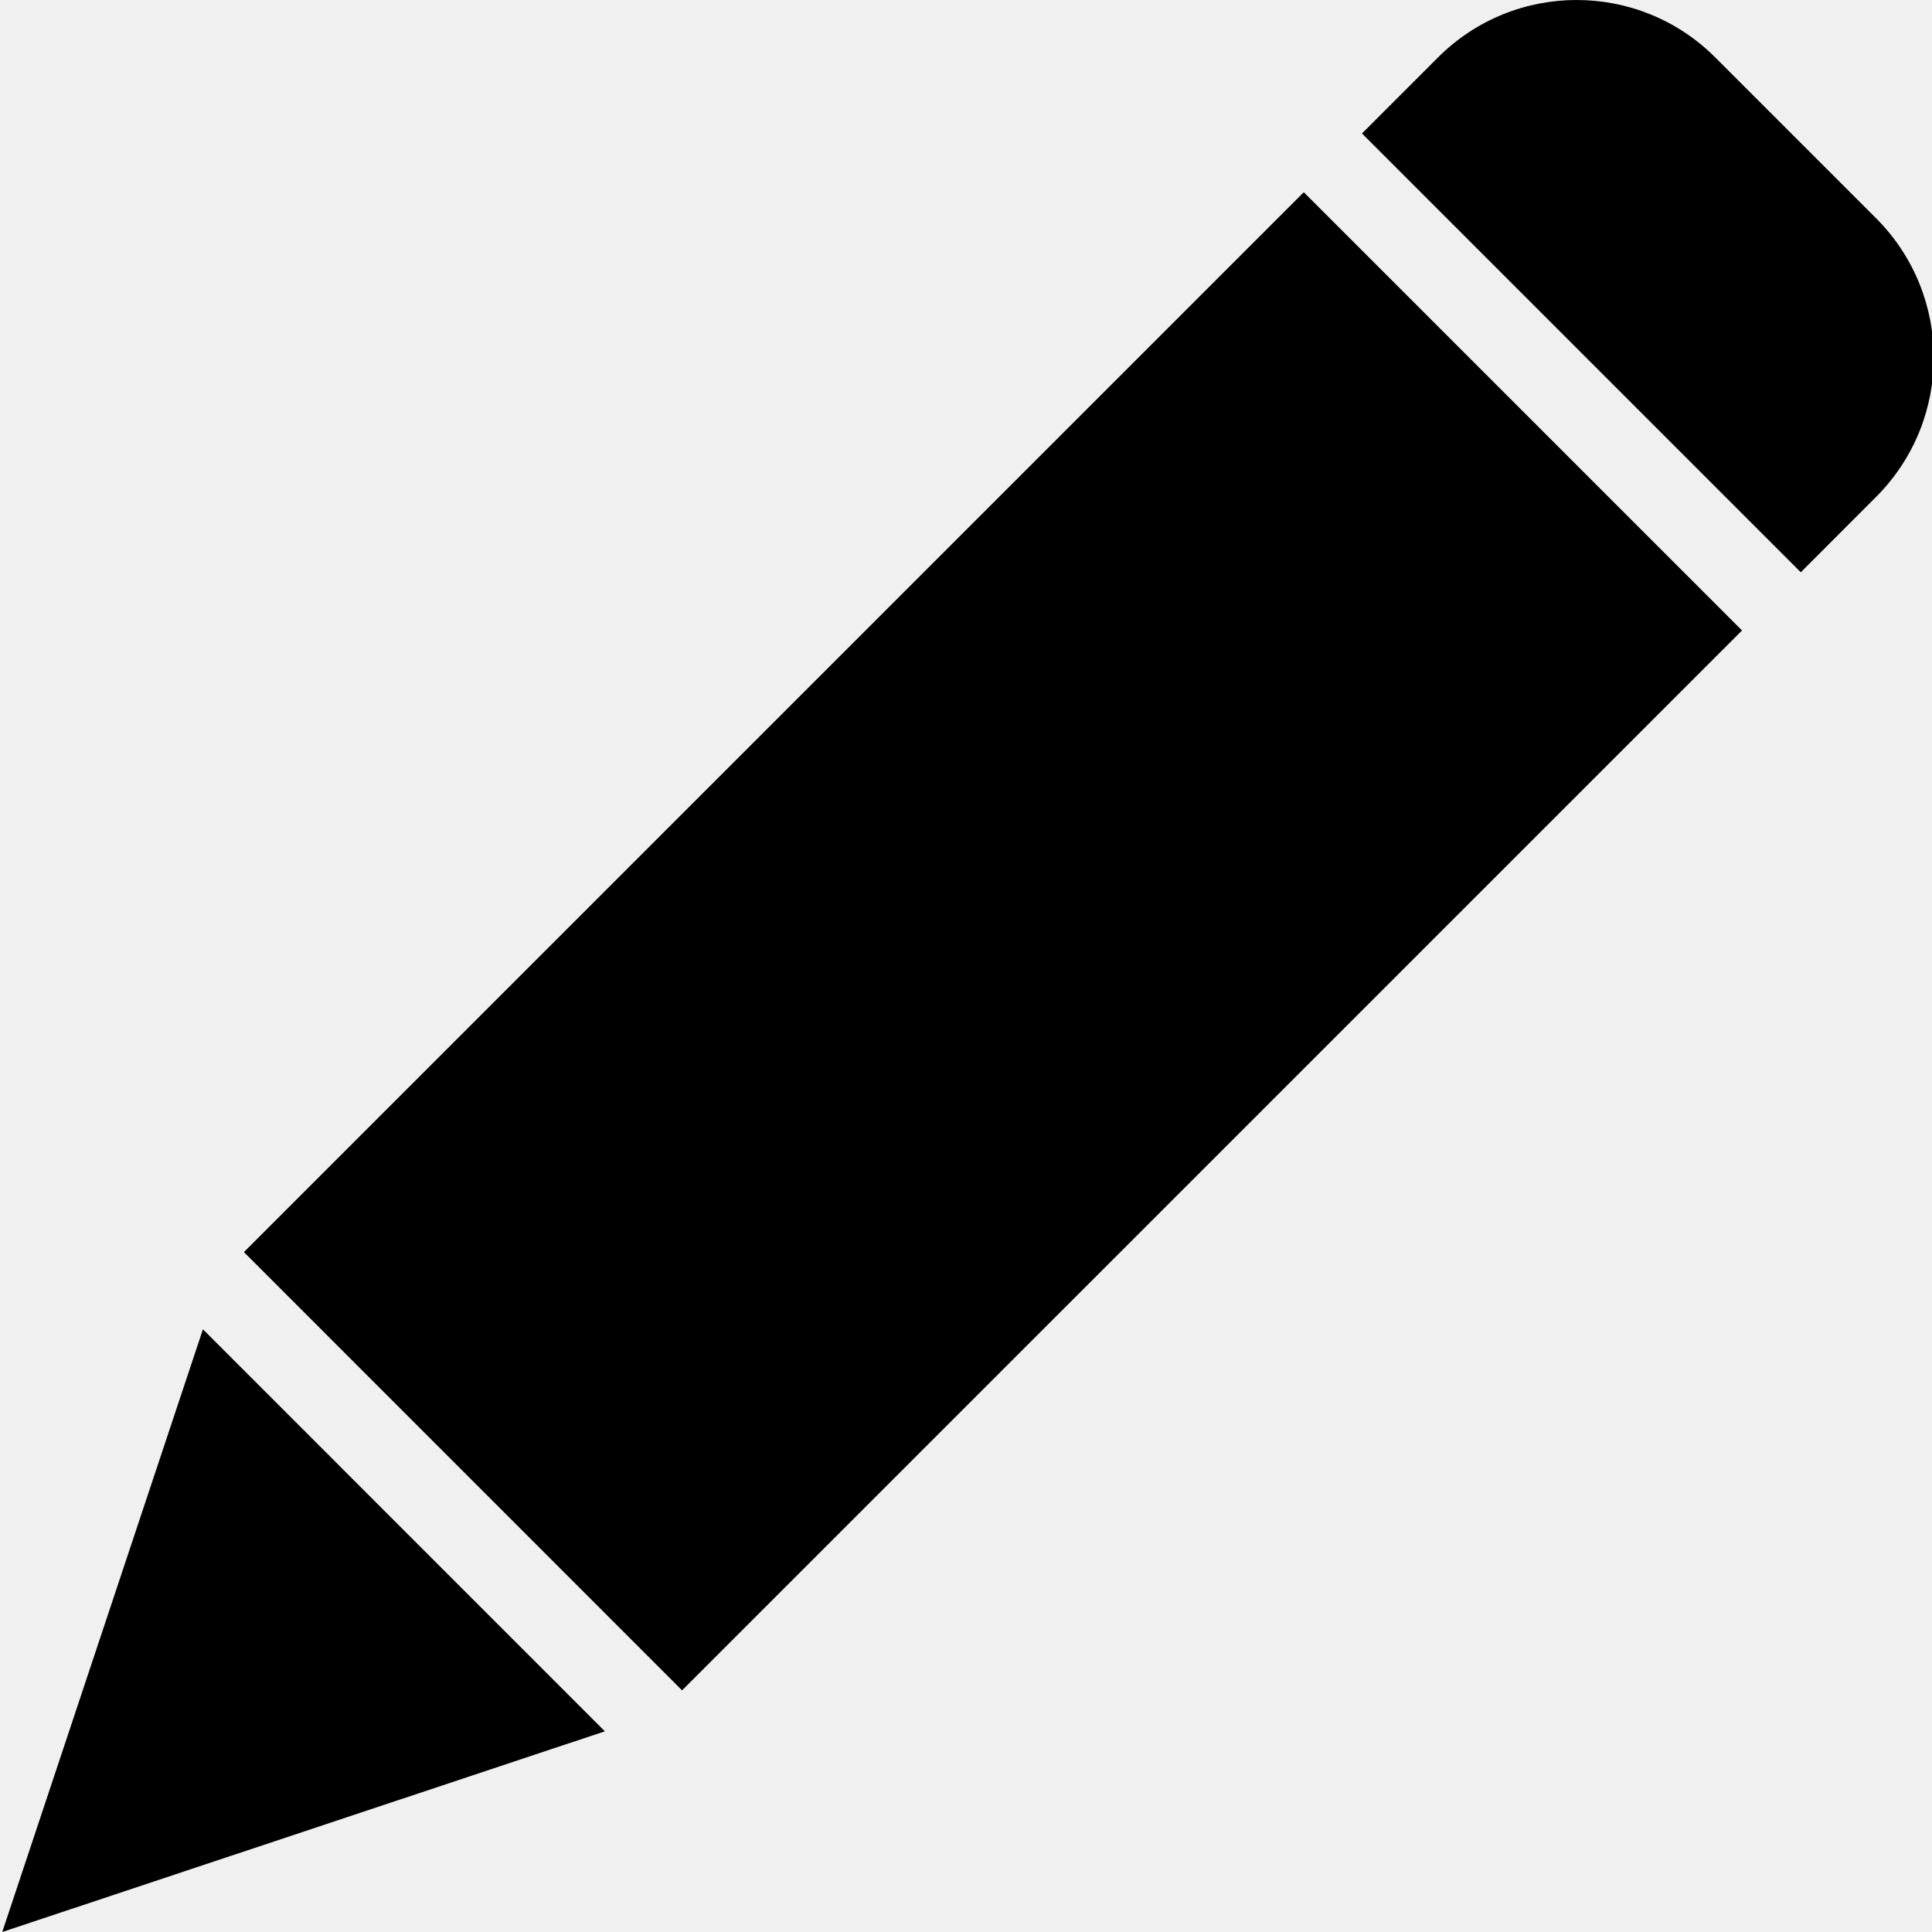
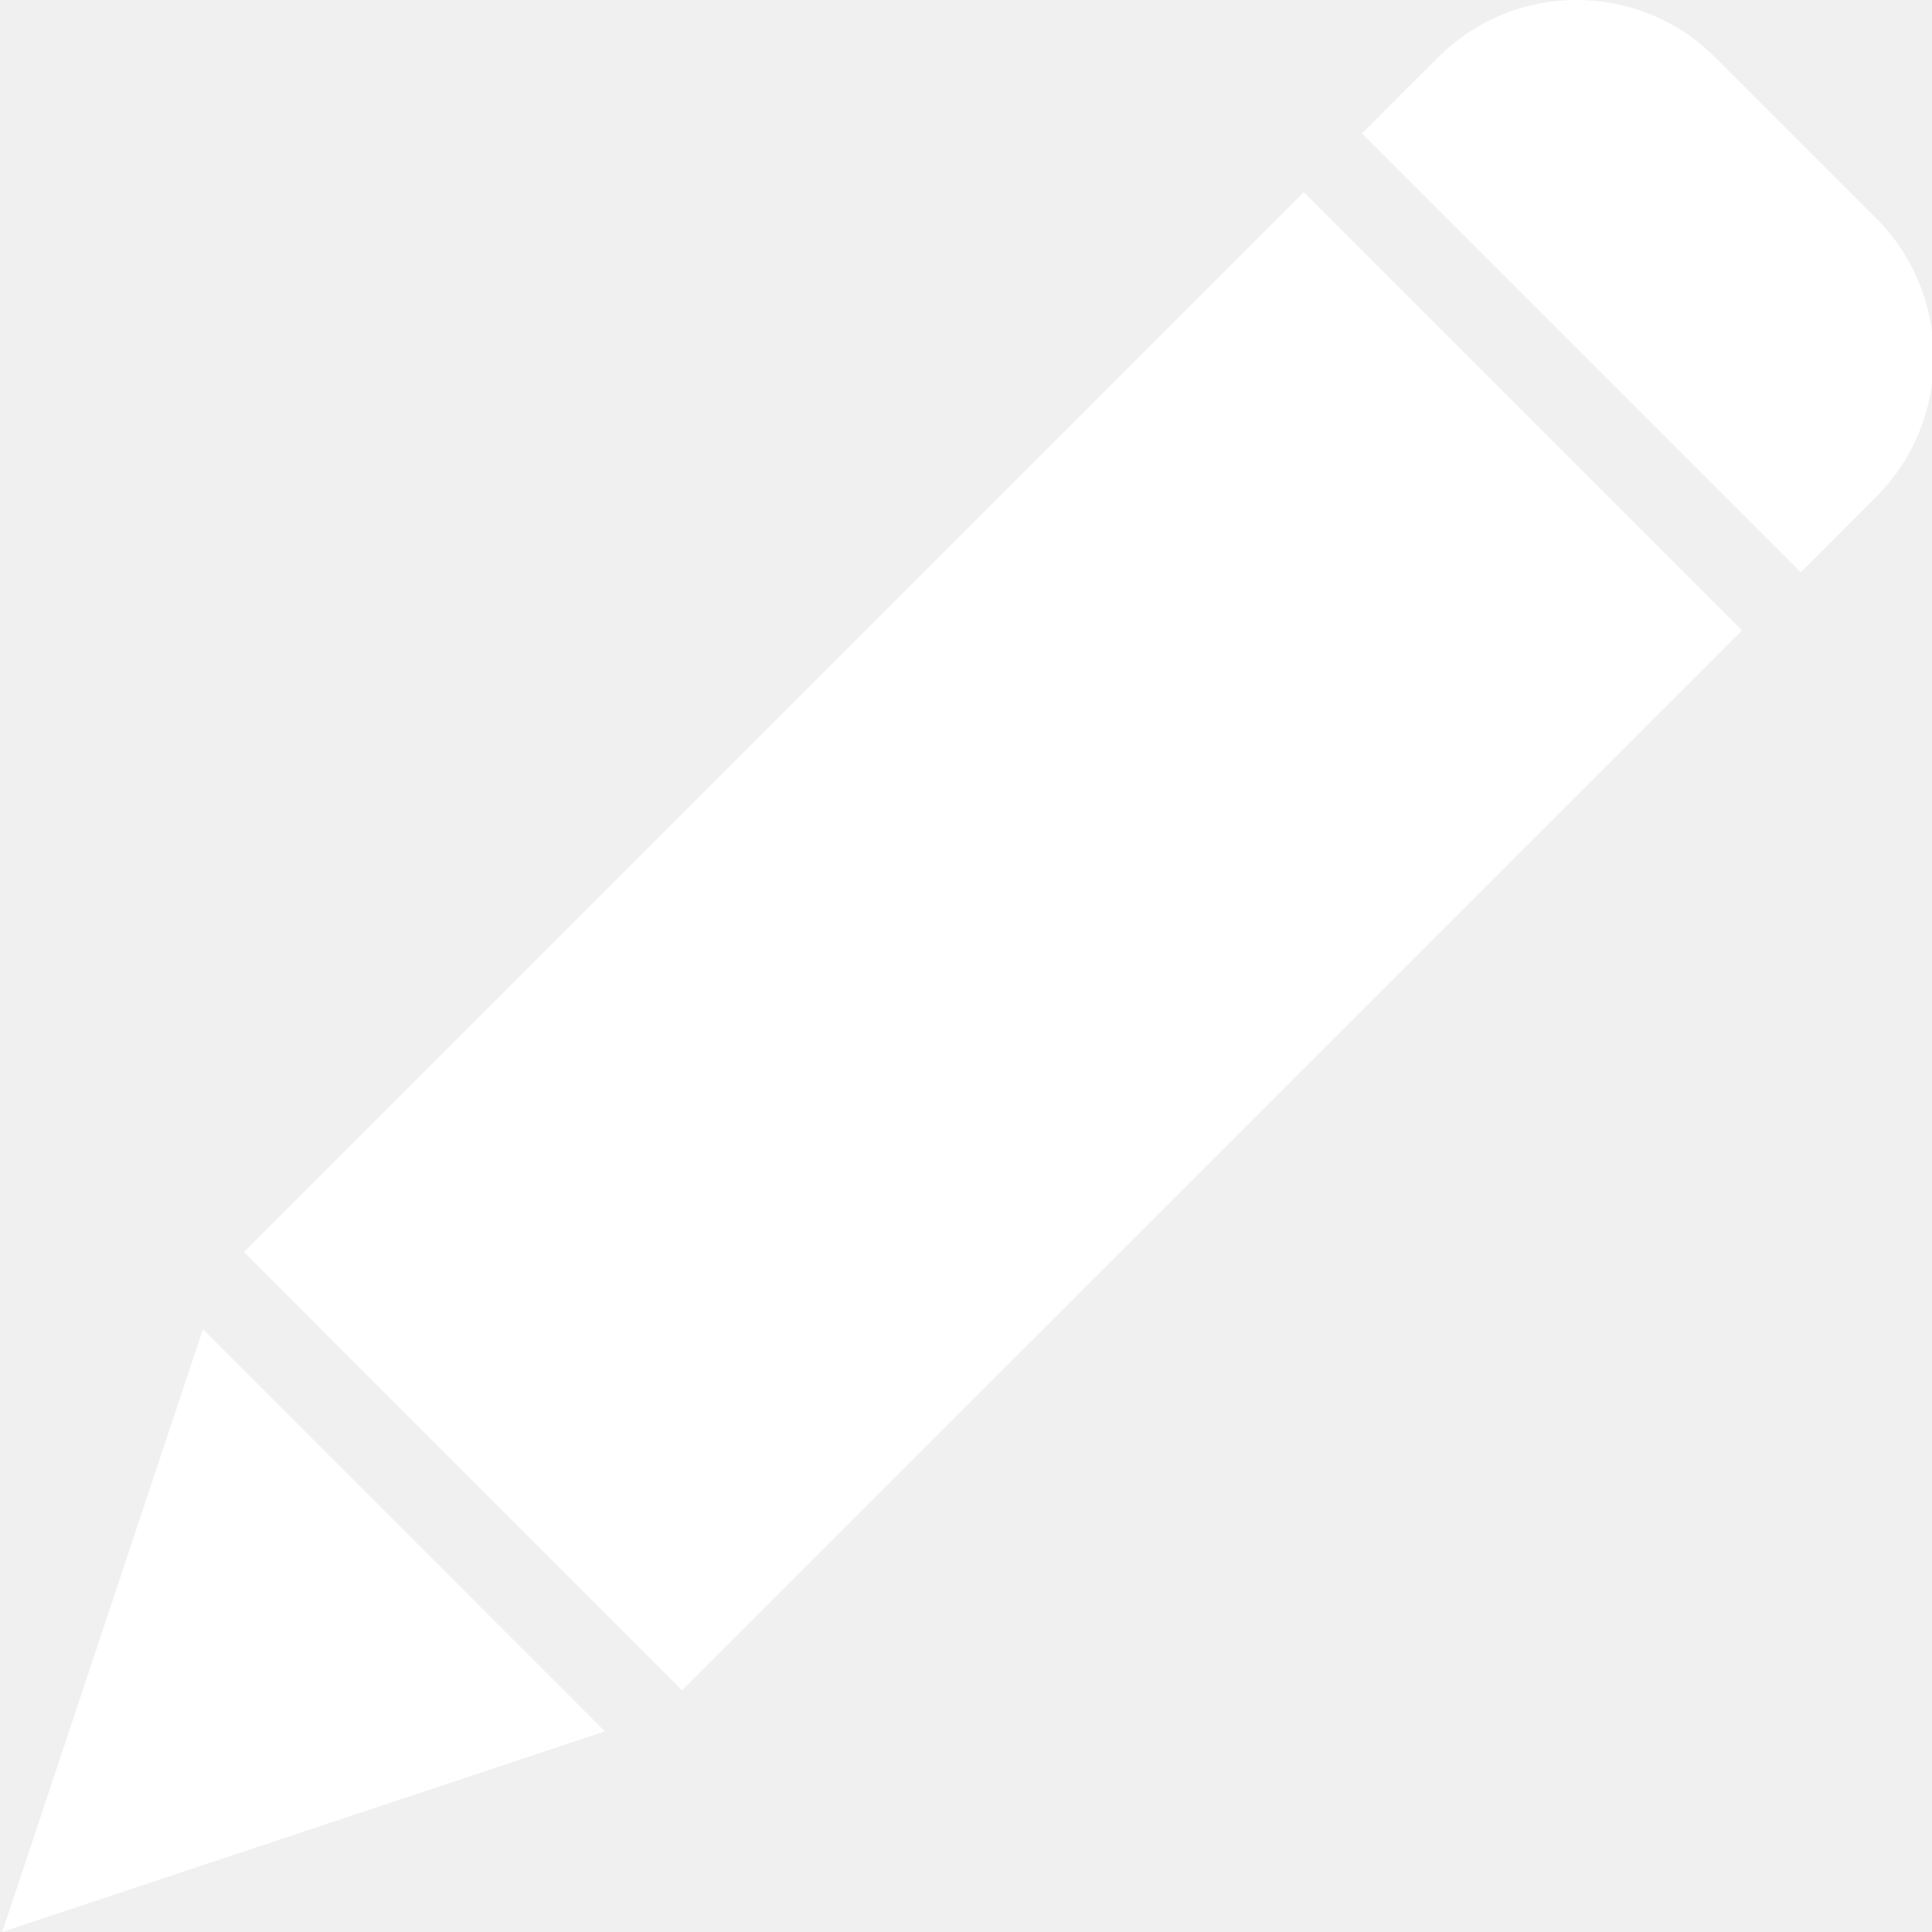
<svg xmlns="http://www.w3.org/2000/svg" width="24" height="24" viewBox="0 0 24 24" fill="none">
-   <path d="M8.473 20.998L3.03 15.554L16.196 2.388L21.64 7.832L8.473 20.998ZM2.521 16.513L7.514 21.507L0.028 24L2.521 16.513ZM23.314 6.164L22.37 7.109L16.919 1.658L17.863 0.714C18.814 -0.238 20.357 -0.238 21.308 0.714L23.314 2.72C24.258 3.674 24.258 5.21 23.314 6.164Z" fill="#000" />
+   <path d="M8.473 20.998L3.03 15.554L16.196 2.388L21.64 7.832L8.473 20.998ZM2.521 16.513L7.514 21.507L0.028 24L2.521 16.513ZM23.314 6.164L22.37 7.109L16.919 1.658L17.863 0.714C18.814 -0.238 20.357 -0.238 21.308 0.714L23.314 2.72C24.258 3.674 24.258 5.21 23.314 6.164Z" fill="white" />
</svg>
